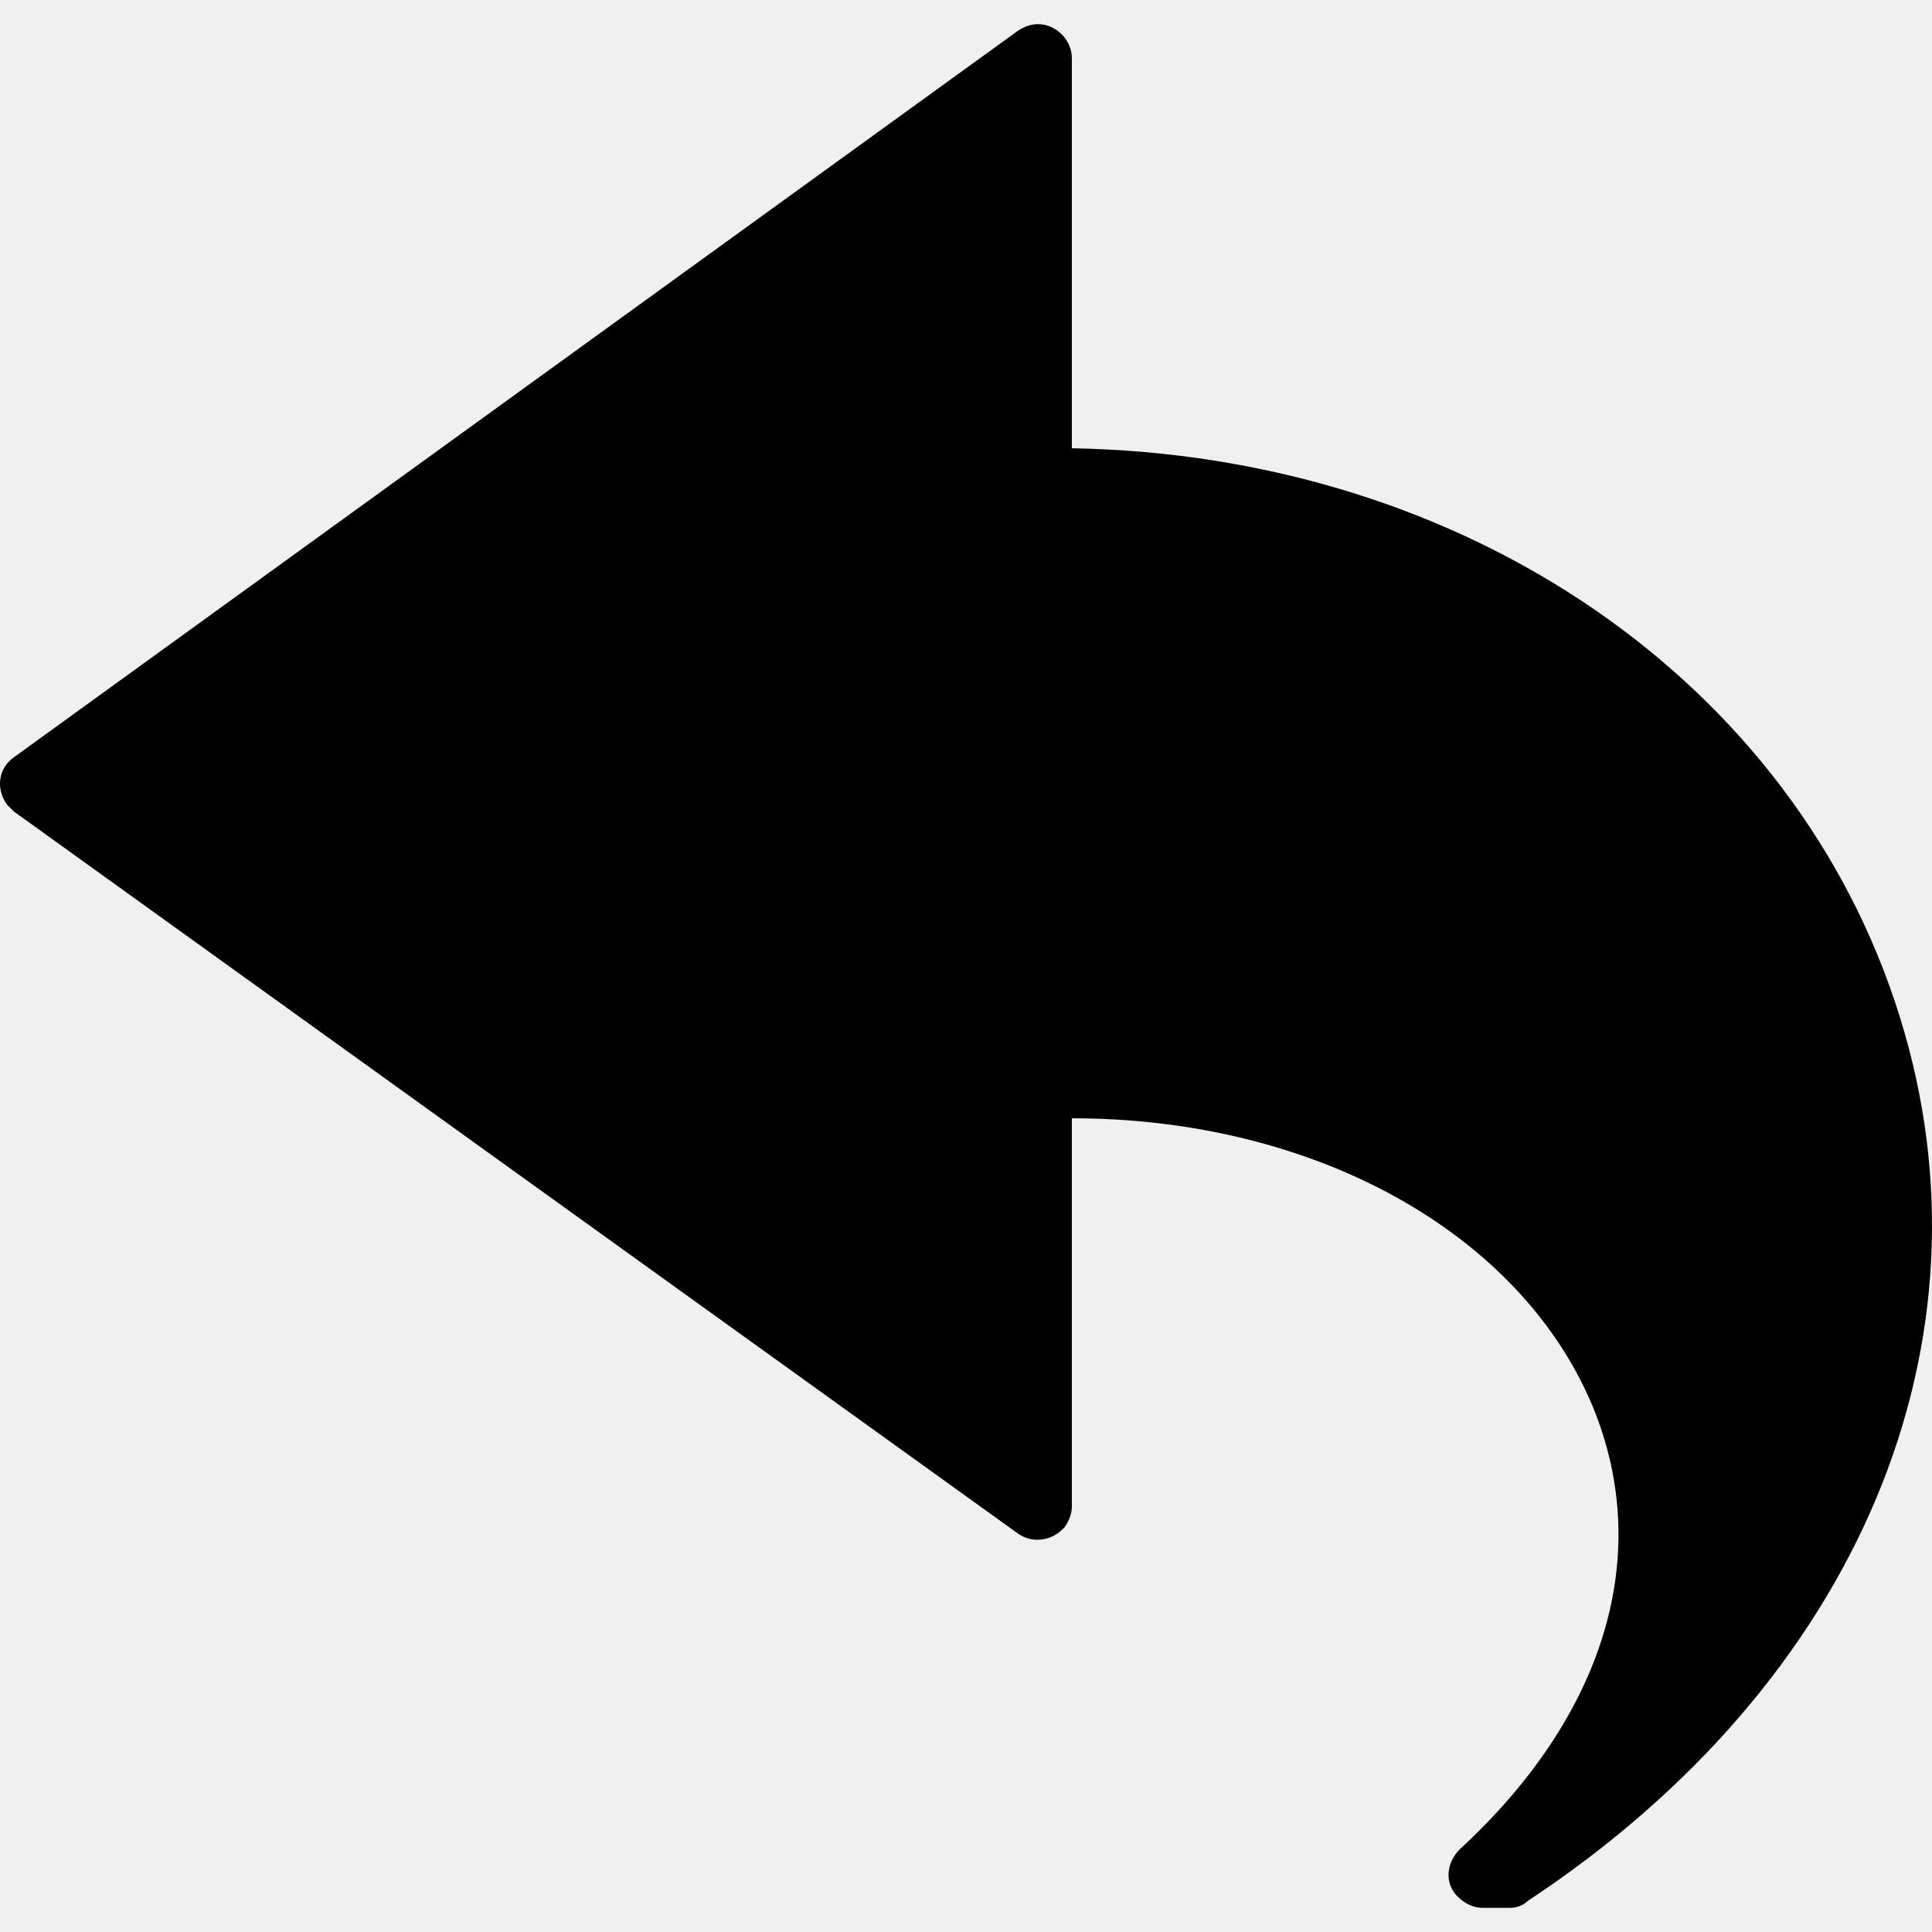
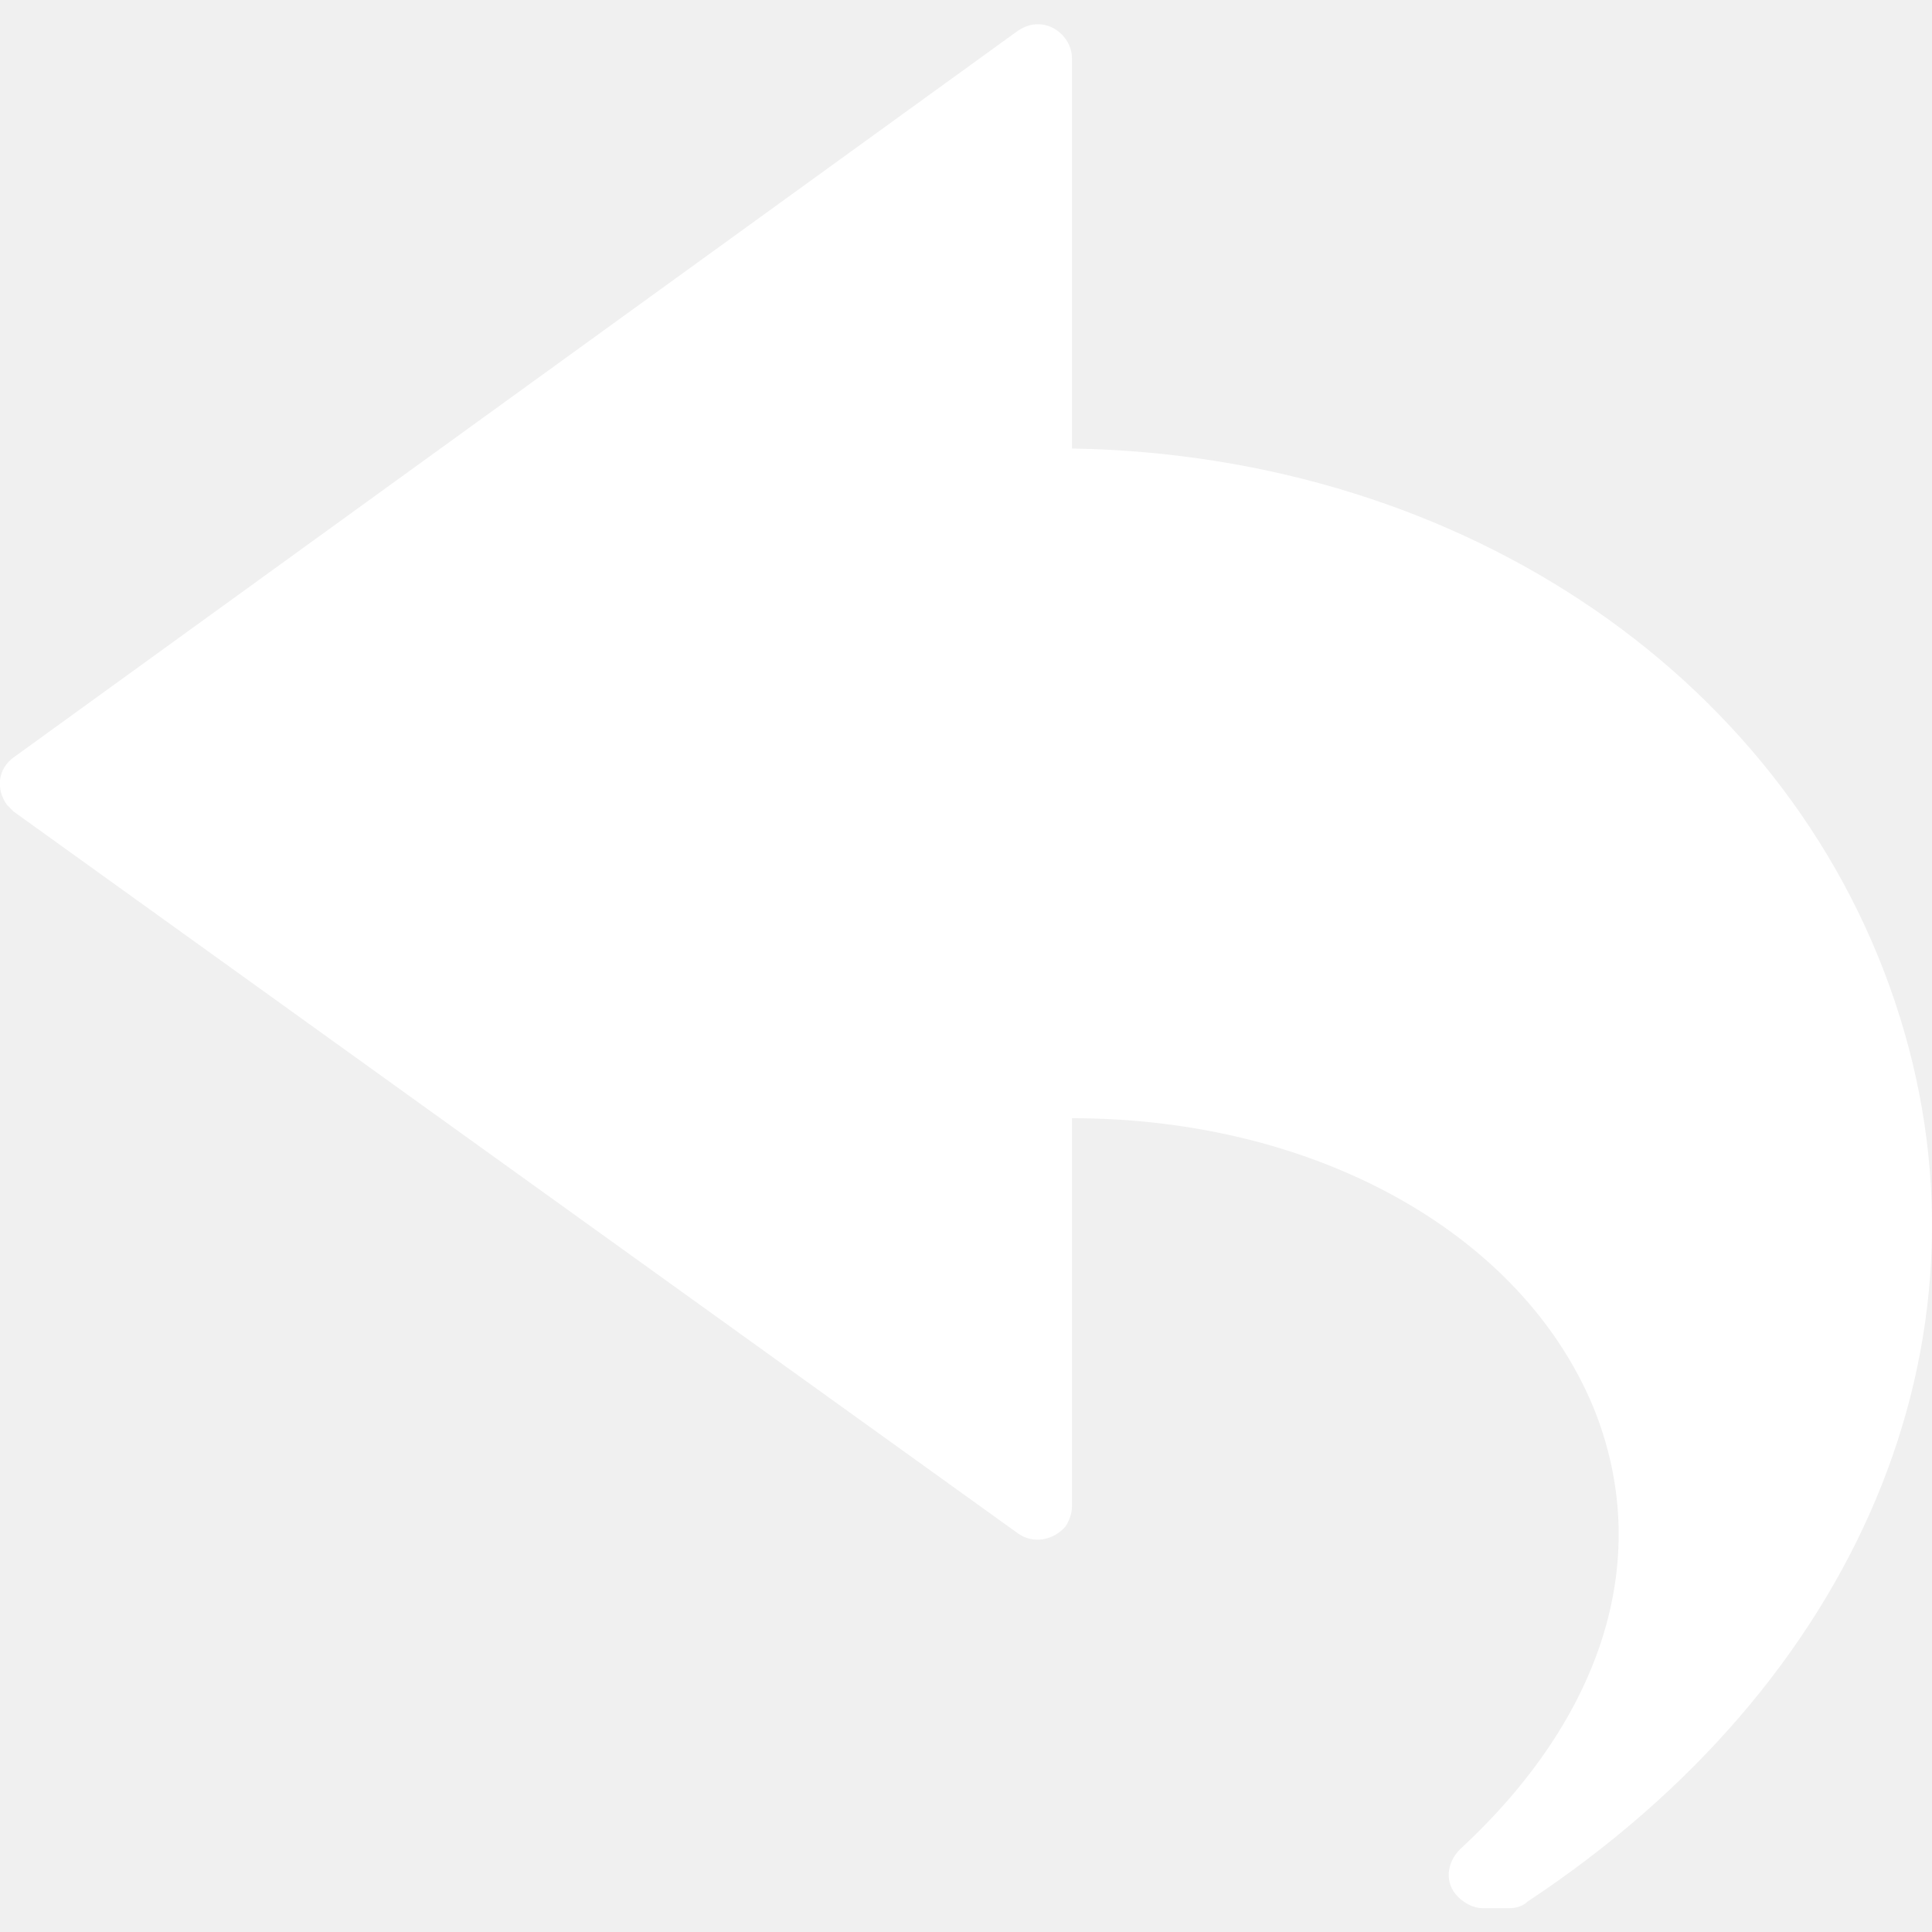
- <svg xmlns="http://www.w3.org/2000/svg" version="1.1" id="Capa_1" x="0px" y="0px" viewBox="0 0 438.483 438.483" style="enable-background:new 0 0 438.483 438.483;" xml:space="preserve">
+ <svg xmlns="http://www.w3.org/2000/svg" version="1.1" id="Capa_1" x="0px" y="0px" viewBox="0 0 438.5 438.5" style="enable-background:new 0 0 438.5 438.5;" xml:space="preserve">
+   <style type="text/css">
+ 	.st0{fill:#FFFFFF;}
+ </style>
  <g>
    <g>
-       <path d="M431.168,230.762c-23.552-75.776-98.304-127.488-187.904-129.024V13.162c0-4.096-3.584-7.68-7.68-7.68    c-1.536,0-3.072,0.512-4.608,1.536L3.136,171.882c-3.584,2.56-4.096,7.168-1.536,10.752c0.512,0.512,1.024,1.024,1.536,1.536    l227.84,163.84c3.584,2.56,8.192,1.536,10.752-1.536c1.024-1.536,1.536-3.072,1.536-4.608v-88.064    c55.296,0,101.888,26.112,118.272,65.536c13.824,33.792,2.56,70.144-30.208,100.352c-3.072,3.072-3.584,7.68-0.512,10.752    c1.536,1.536,3.584,2.56,5.632,2.56h6.144c1.536,0,3.072-0.512,4.096-1.536C421.952,381.802,454.208,304.49,431.168,230.762z" />
+       <path class="st0" d="M431.2,230.8c-23.6-75.8-98.3-127.5-187.9-129V13.2c0-4.1-3.6-7.7-7.7-7.7C234,5.5,232.5,6,231,7L3.1,171.9    c-3.6,2.6-4.1,7.2-1.5,10.8c0.5,0.5,1,1,1.5,1.5L231,348c3.6,2.6,8.2,1.5,10.8-1.5c1-1.5,1.5-3.1,1.5-4.6v-88.1    c55.3,0,101.9,26.1,118.3,65.5c13.8,33.8,2.6,70.1-30.2,100.4c-3.1,3.1-3.6,7.7-0.5,10.8c1.5,1.5,3.6,2.6,5.6,2.6h6.1    c1.5,0,3.1-0.5,4.1-1.5C422,381.8,454.2,304.5,431.2,230.8z" />
    </g>
  </g>
</svg>
